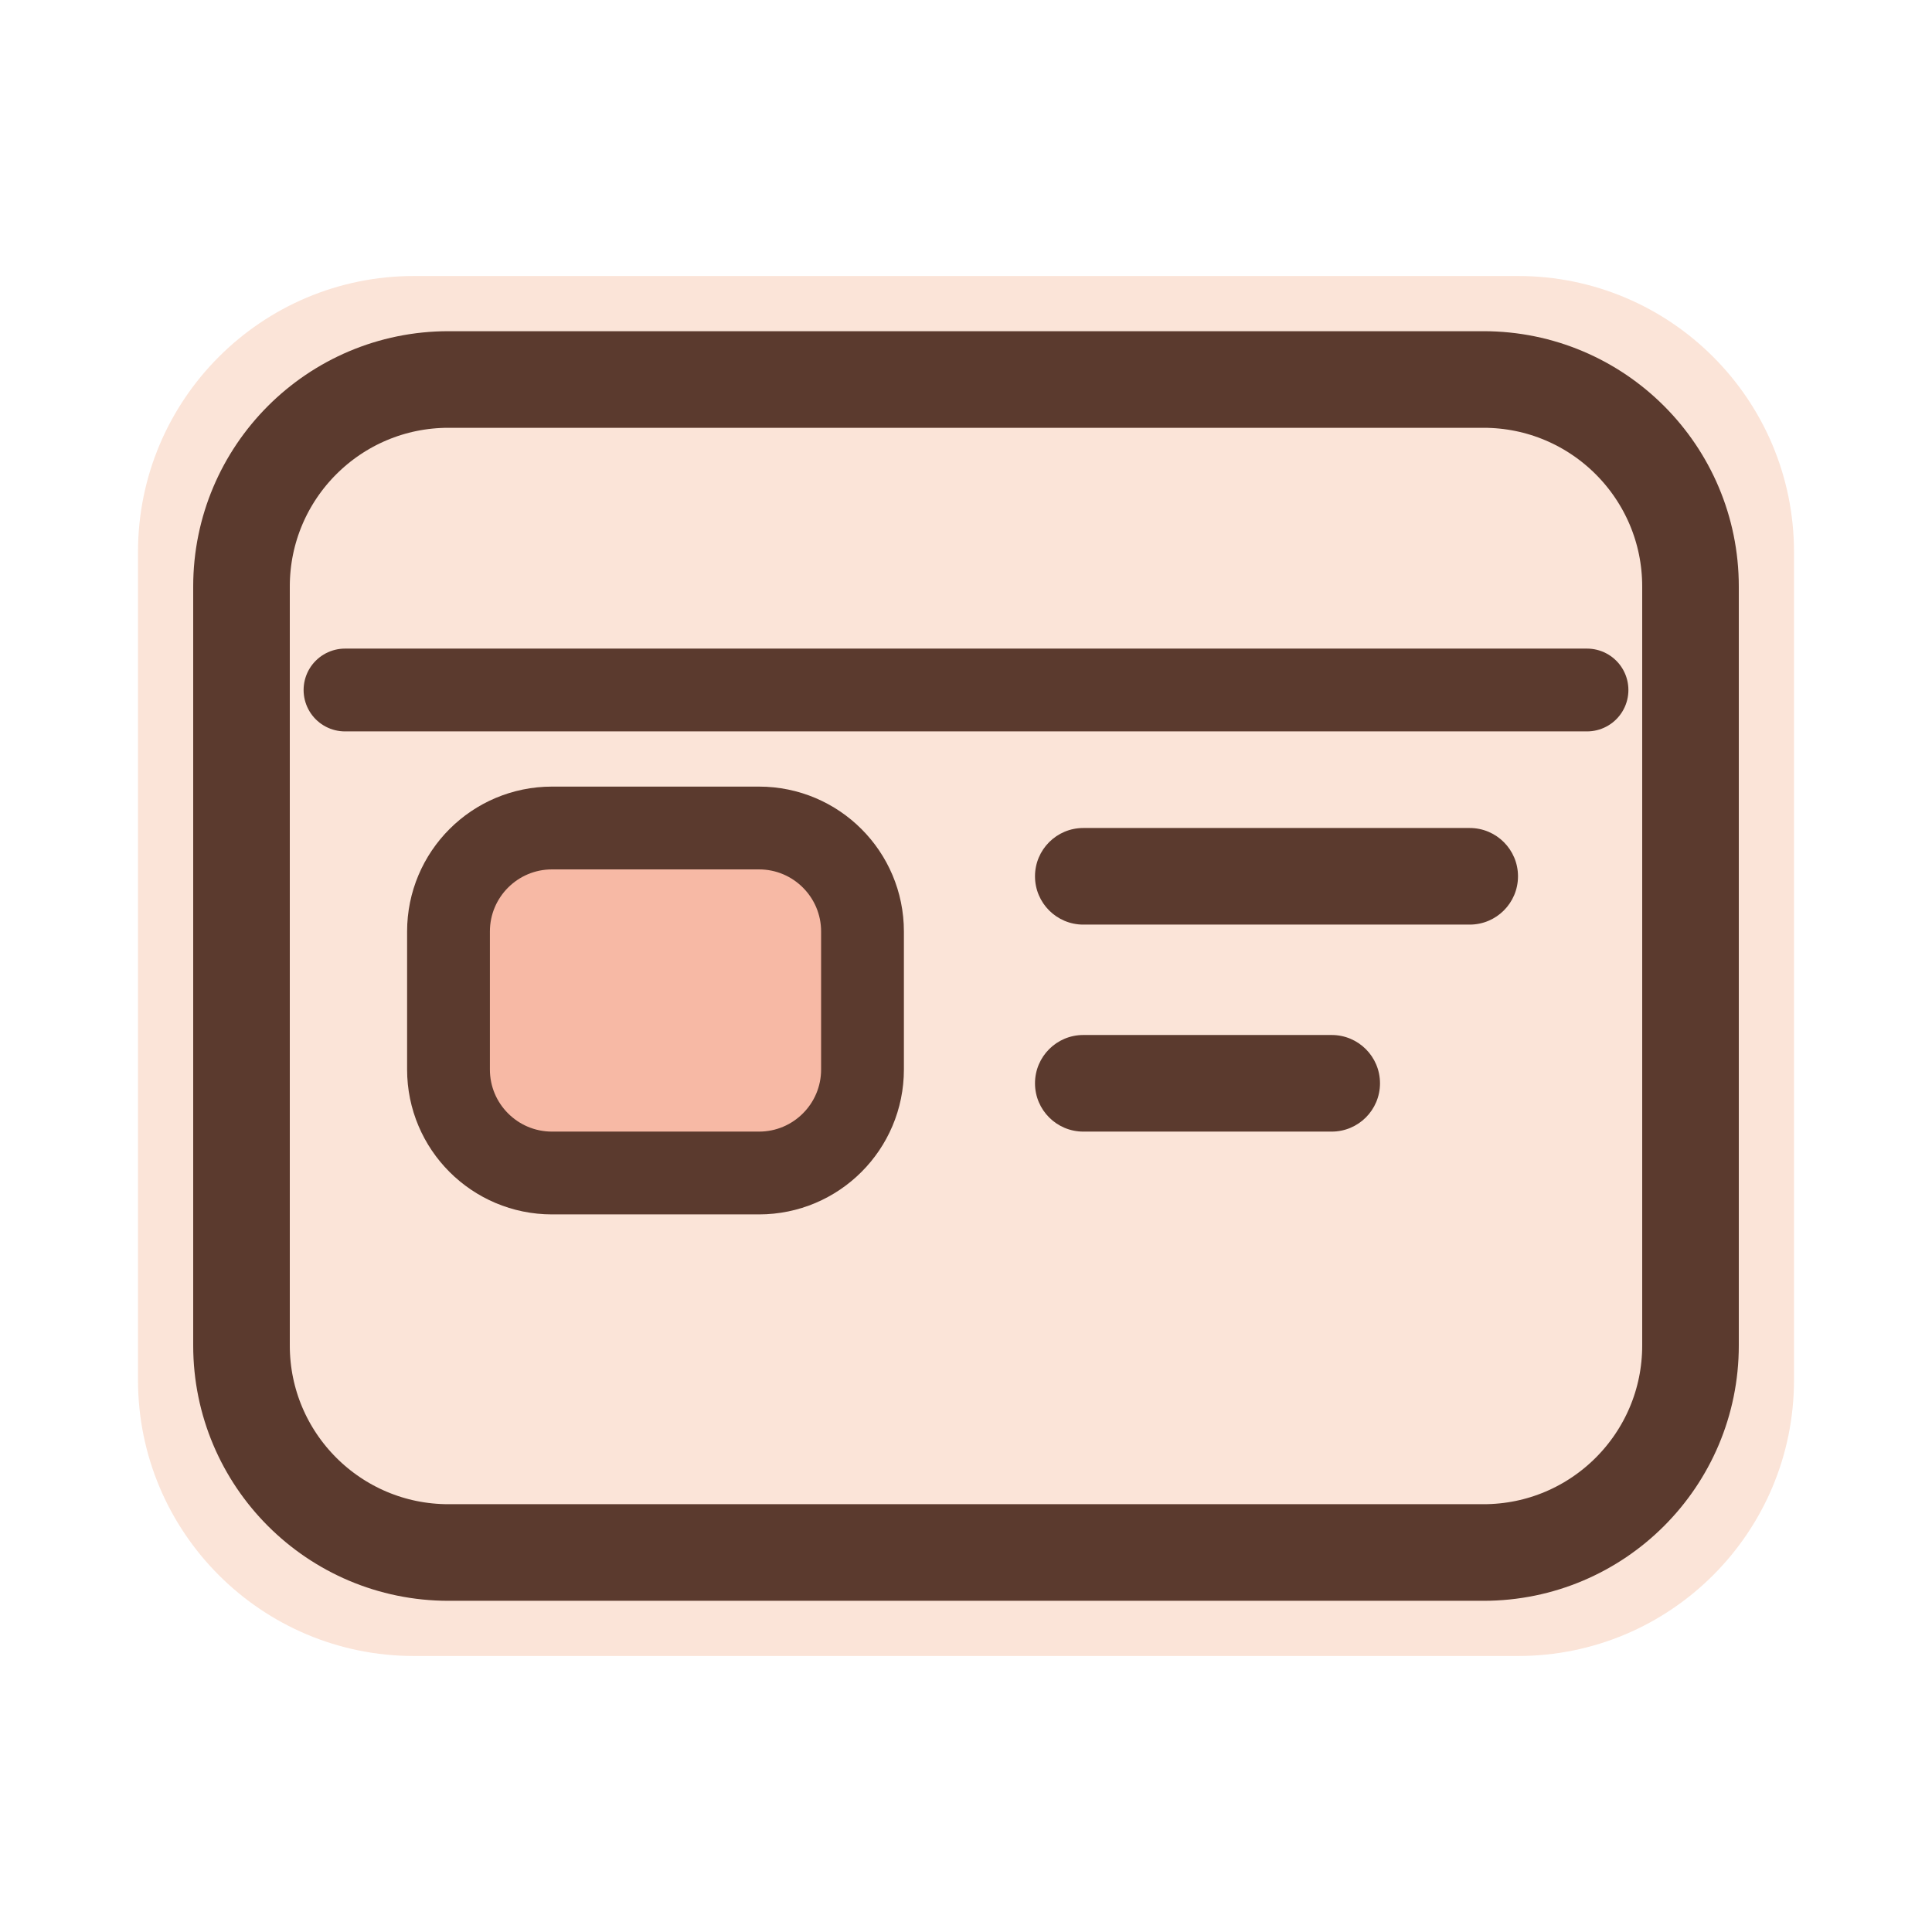
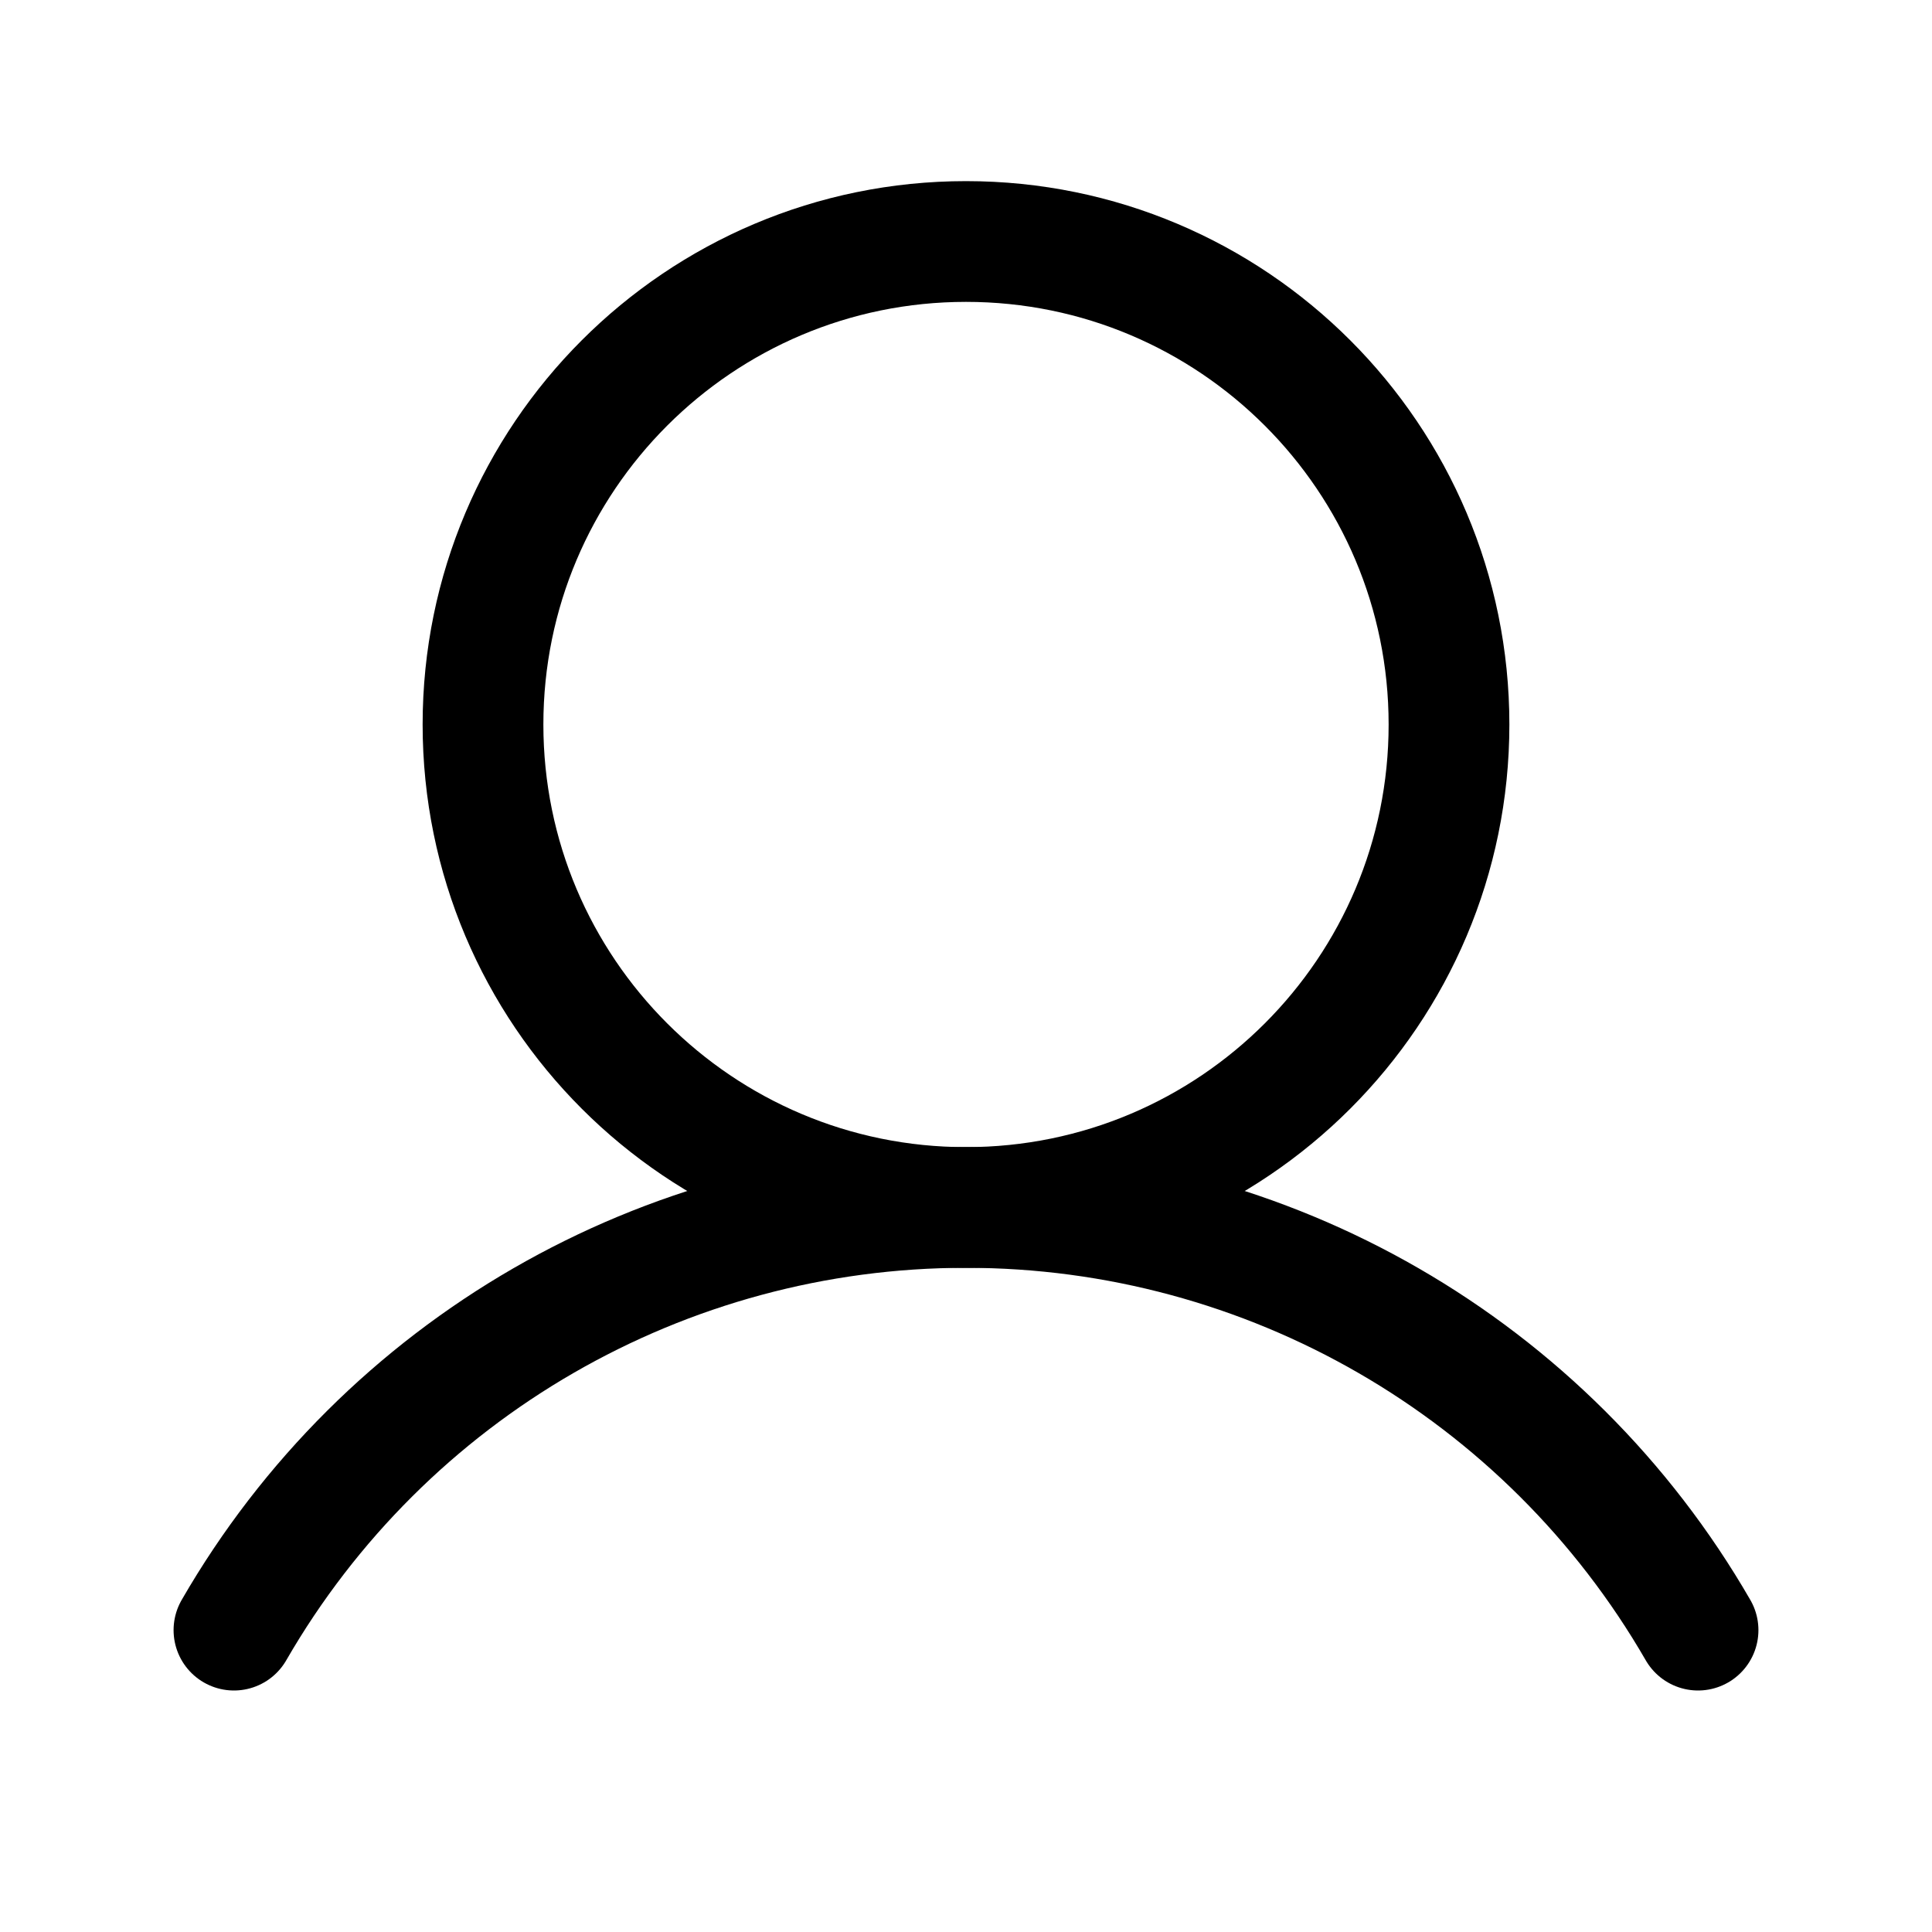
- <svg xmlns="http://www.w3.org/2000/svg" width="28" height="28" viewBox="0 0 28 28" fill="none">
-   <rect x="2" y="4" width="24" height="20" rx="4" fill="#FBE4D8" />
-   <rect x="3.5" y="5.5" width="21" height="17" rx="3" stroke="#5B3A2E" stroke-width="1.4" />
-   <line x1="5" y1="10" x2="23" y2="10" stroke="#5B3A2E" stroke-width="1.2" stroke-linecap="round" />
-   <rect x="6.5" y="12" width="6" height="5" rx="1.5" fill="#F7B9A5" stroke="#5B3A2E" stroke-width="1.2" />
-   <rect x="15" y="12" width="7" height="1.4" rx="0.7" fill="#5B3A2E" />
-   <rect x="15" y="15" width="5" height="1.4" rx="0.7" fill="#5B3A2E" />
+ <svg xmlns="http://www.w3.org/2000/svg" viewBox="0 0 256 256" width="256" height="256">
+   <rect width="256" height="256" fill="none" />
+   <circle cx="128" cy="96" r="64" fill="none" stroke="currentColor" stroke-miterlimit="10" stroke-width="16" />
+   <path d="M31,216a112,112,0,0,1,194,0" fill="none" stroke="currentColor" stroke-linecap="round" stroke-linejoin="round" stroke-width="16" />
</svg>
